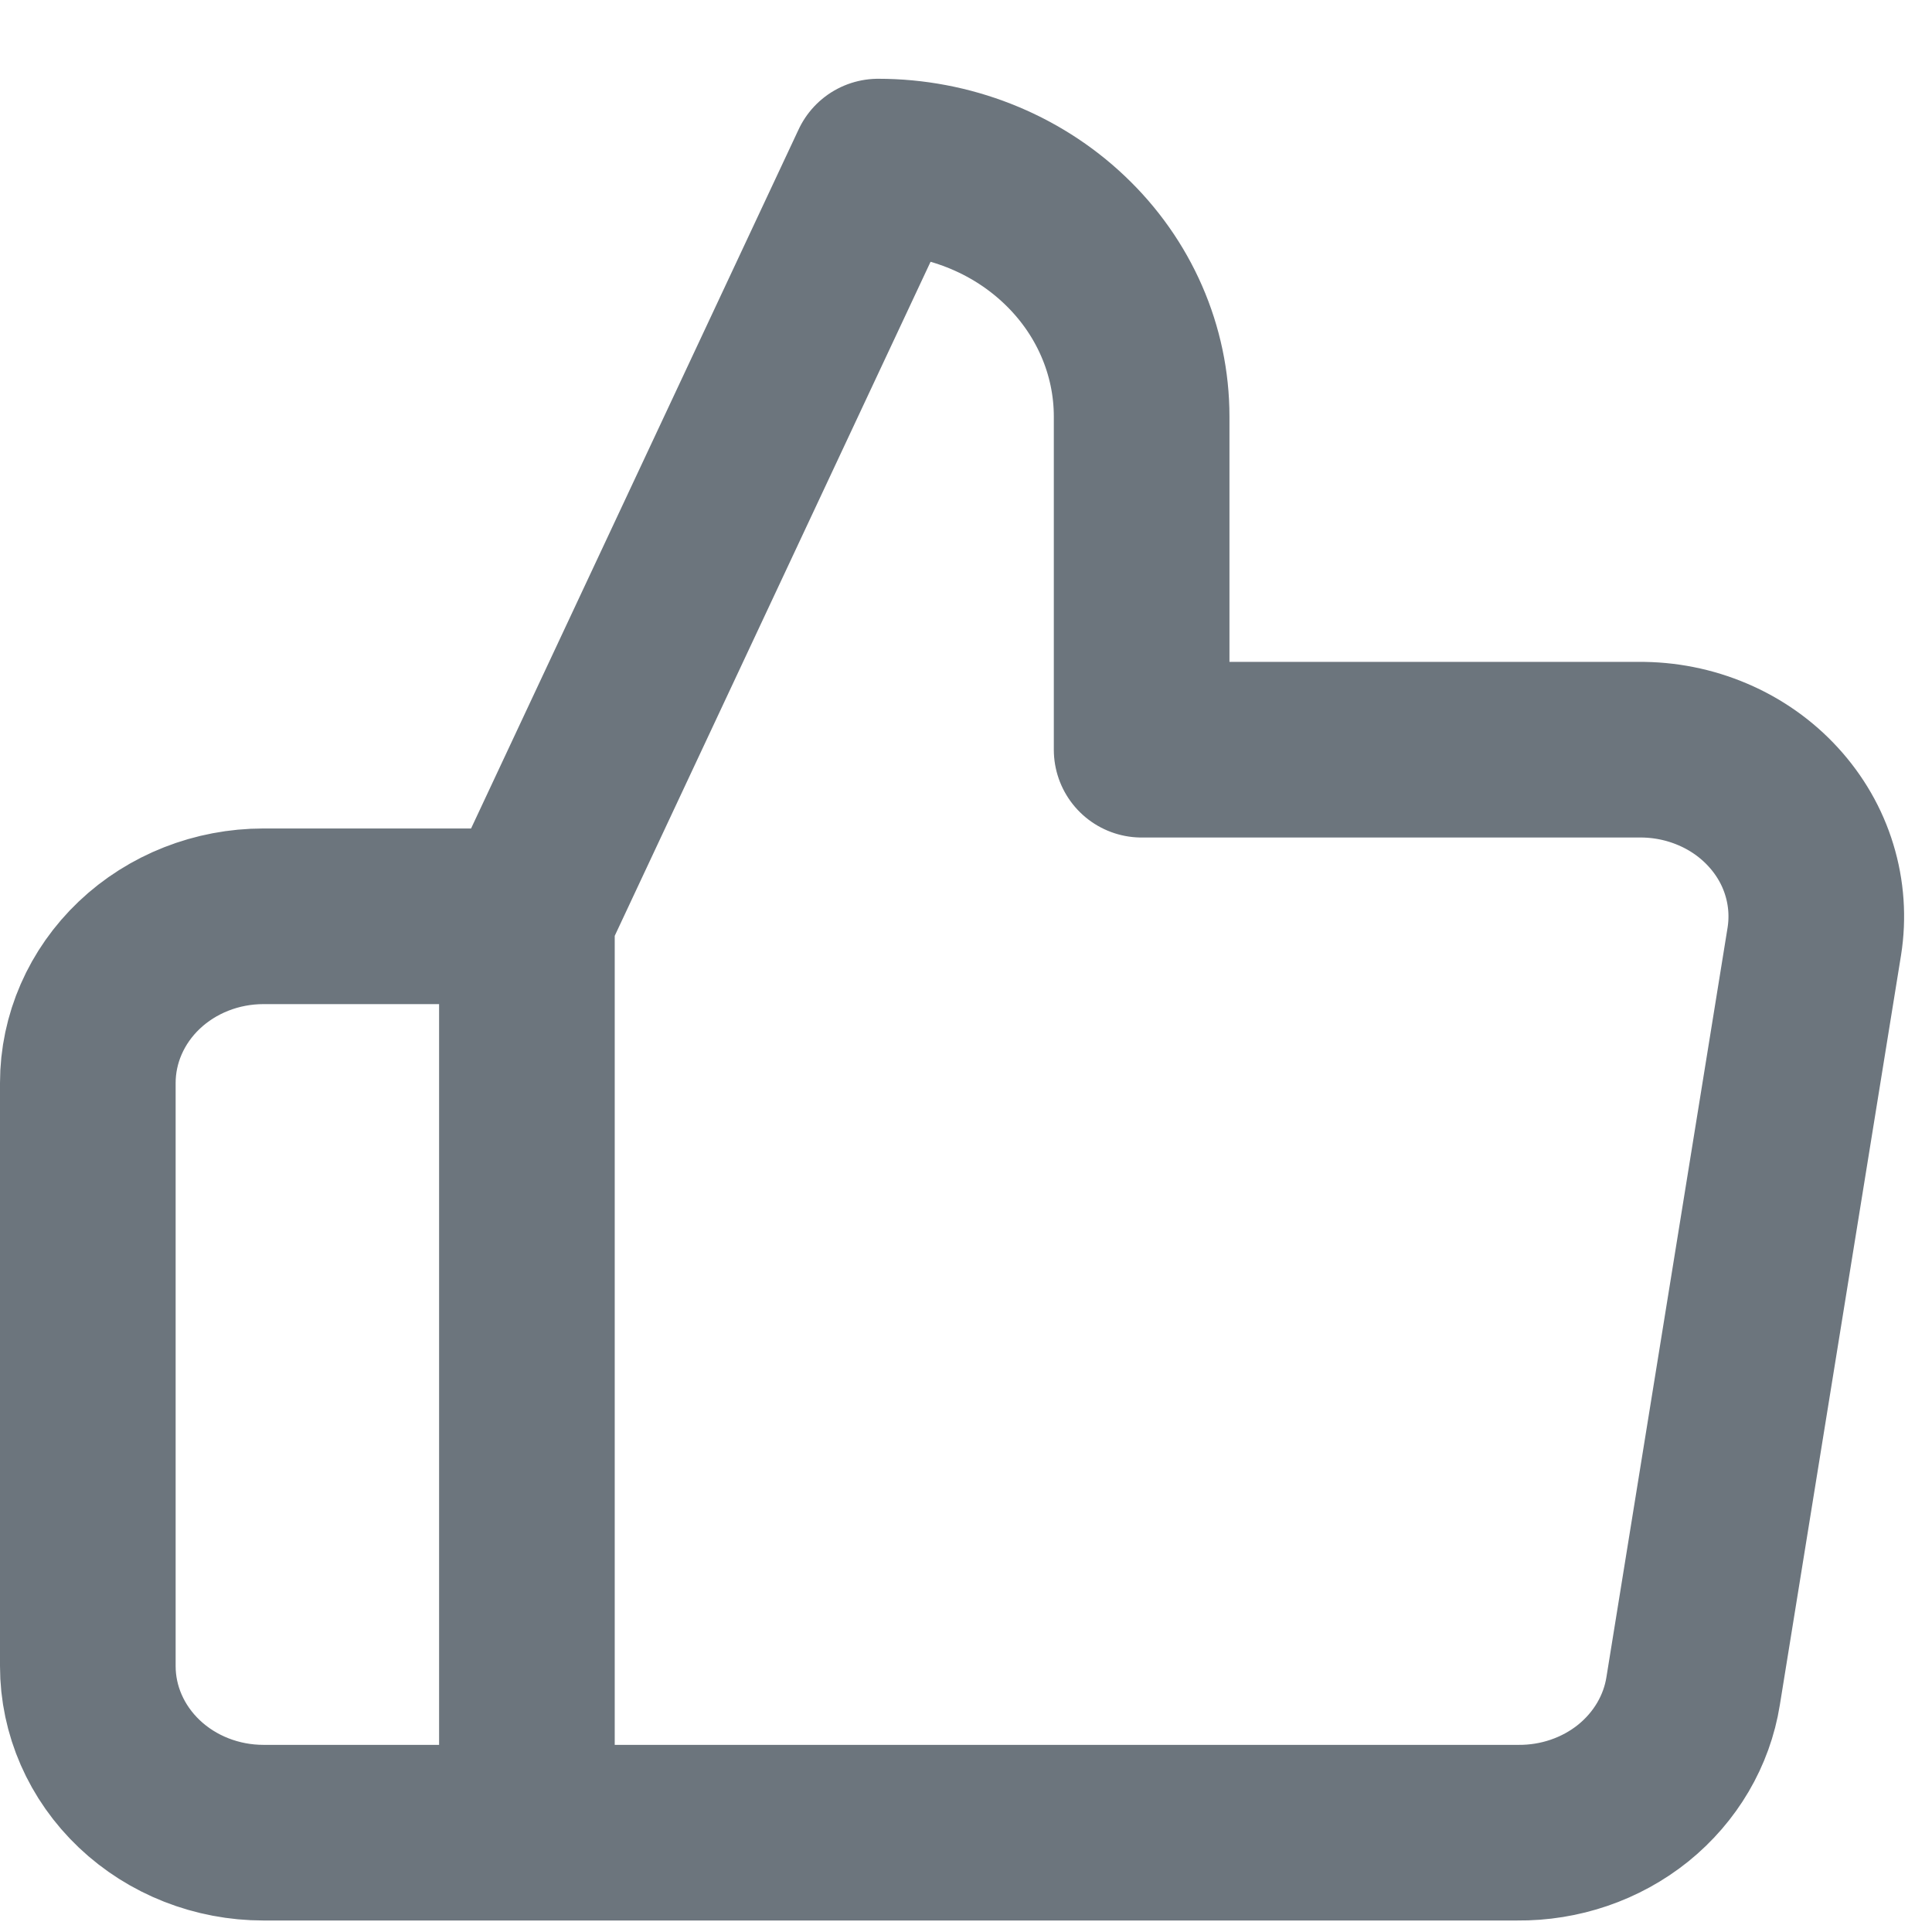
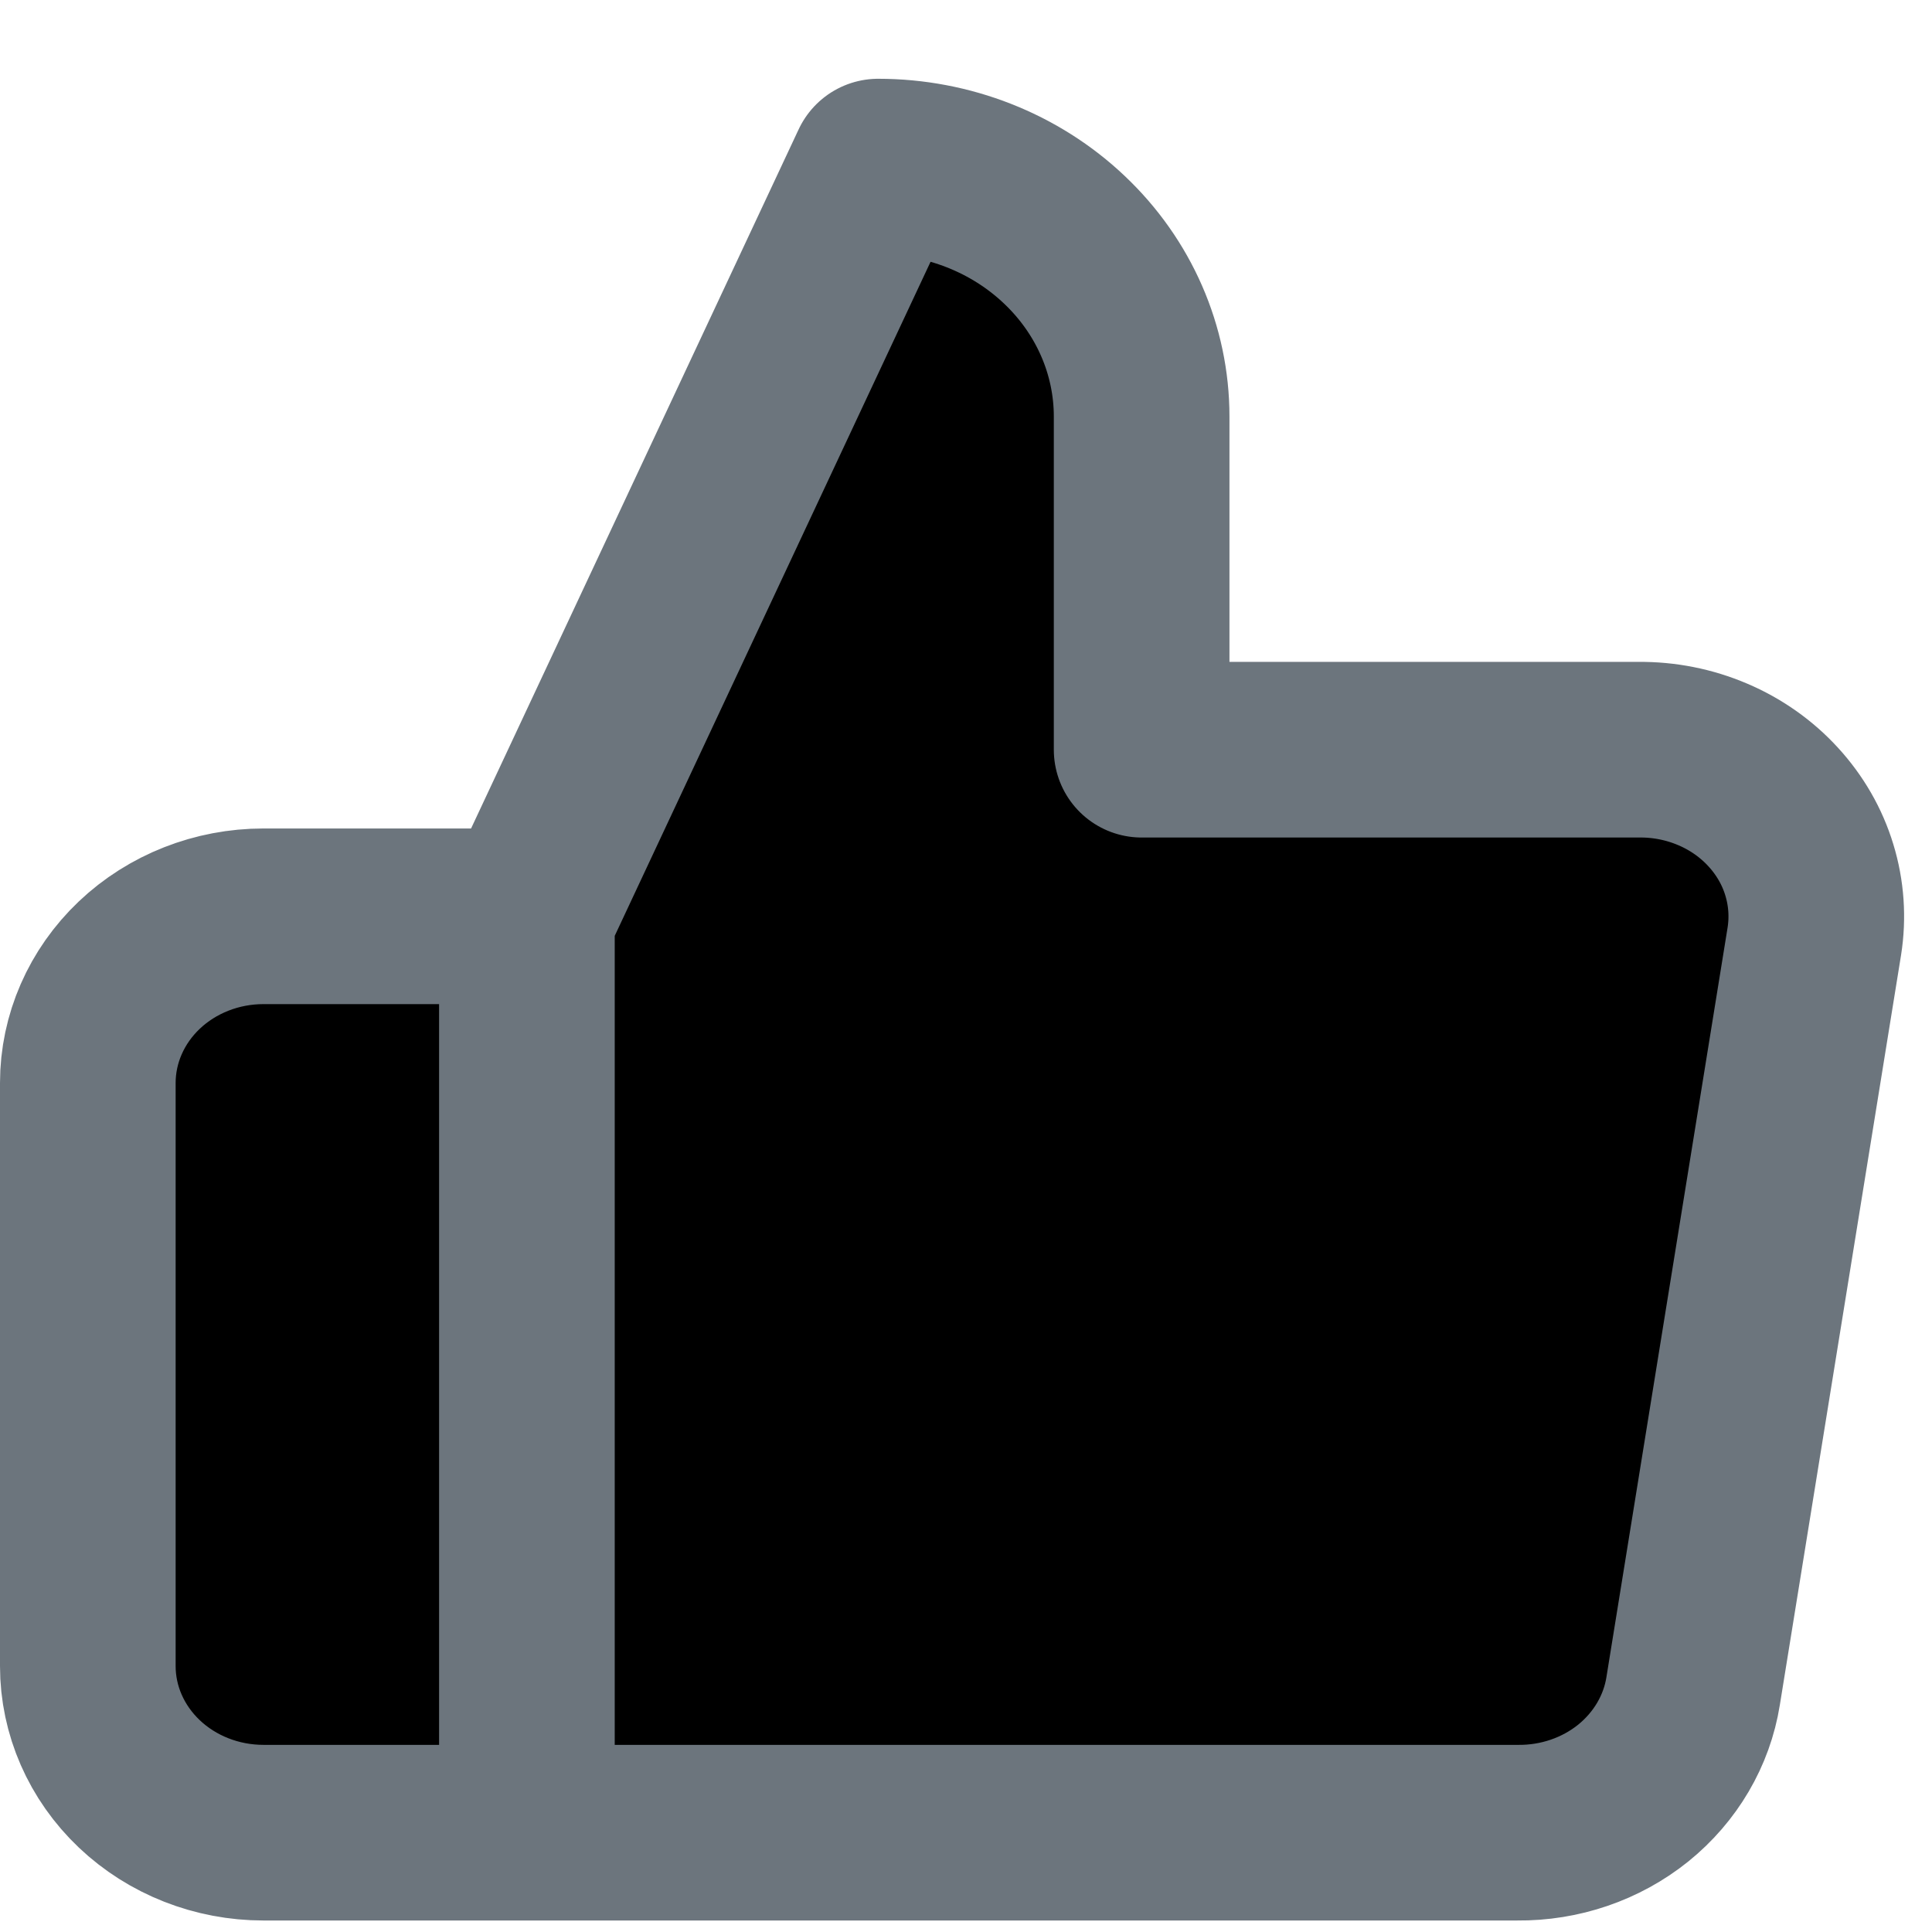
- <svg xmlns="http://www.w3.org/2000/svg" width="22" height="22" viewBox="0 0 22 22" fill="none">
+ <svg xmlns="http://www.w3.org/2000/svg" width="22" height="22" viewBox="0 0 22 22" fill="current">
  <path d="M6 20.869H3C2.47 20.869 1.961 20.669 1.586 20.313C1.211 19.957 1 19.475 1 18.972V12.332C1 11.829 1.211 11.346 1.586 10.99C1.961 10.634 2.47 10.434 3 10.434H6M13 8.537V4.743C13 3.988 12.684 3.264 12.121 2.731C11.559 2.197 10.796 1.897 10 1.897L6 10.434V20.869H17.28C17.762 20.874 18.23 20.714 18.598 20.418C18.965 20.121 19.208 19.709 19.28 19.256L20.66 10.719C20.703 10.447 20.684 10.17 20.603 9.905C20.523 9.641 20.382 9.397 20.192 9.19C20.002 8.982 19.766 8.816 19.502 8.704C19.237 8.591 18.95 8.534 18.66 8.537H13Z" stroke="#6C757D" stroke-width="2" stroke-linecap="round" stroke-linejoin="round" />
</svg>
